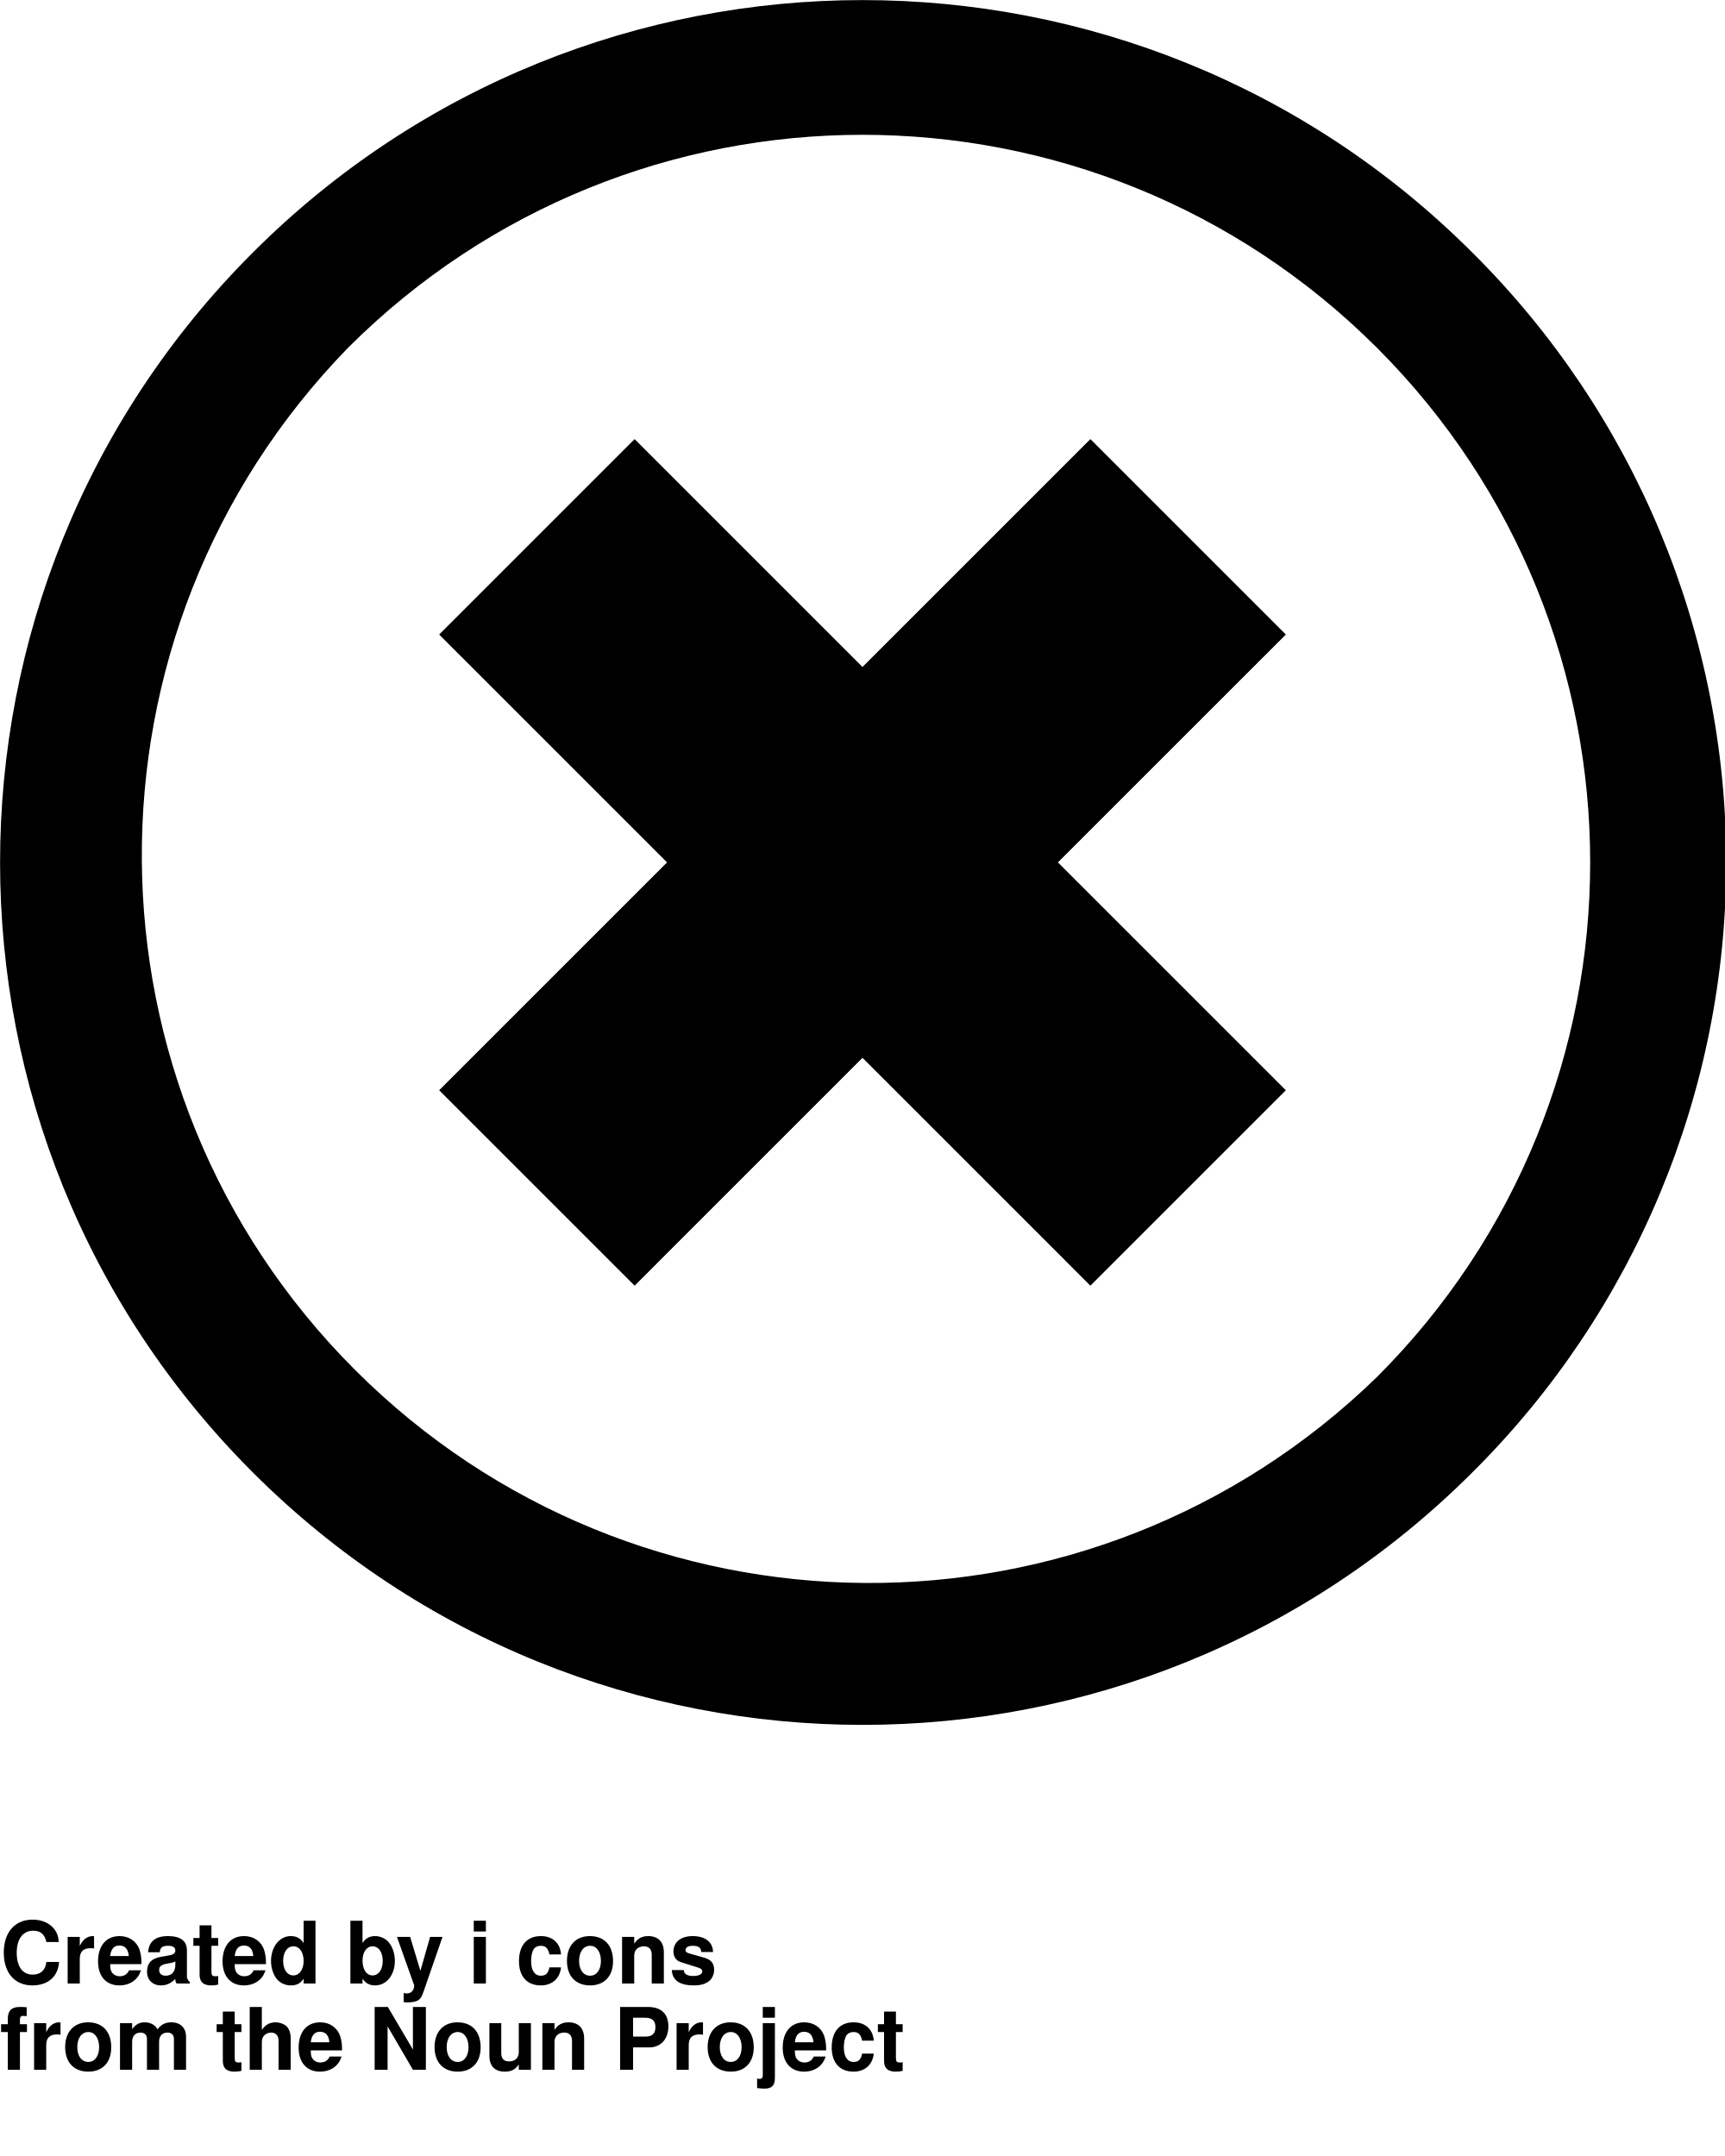
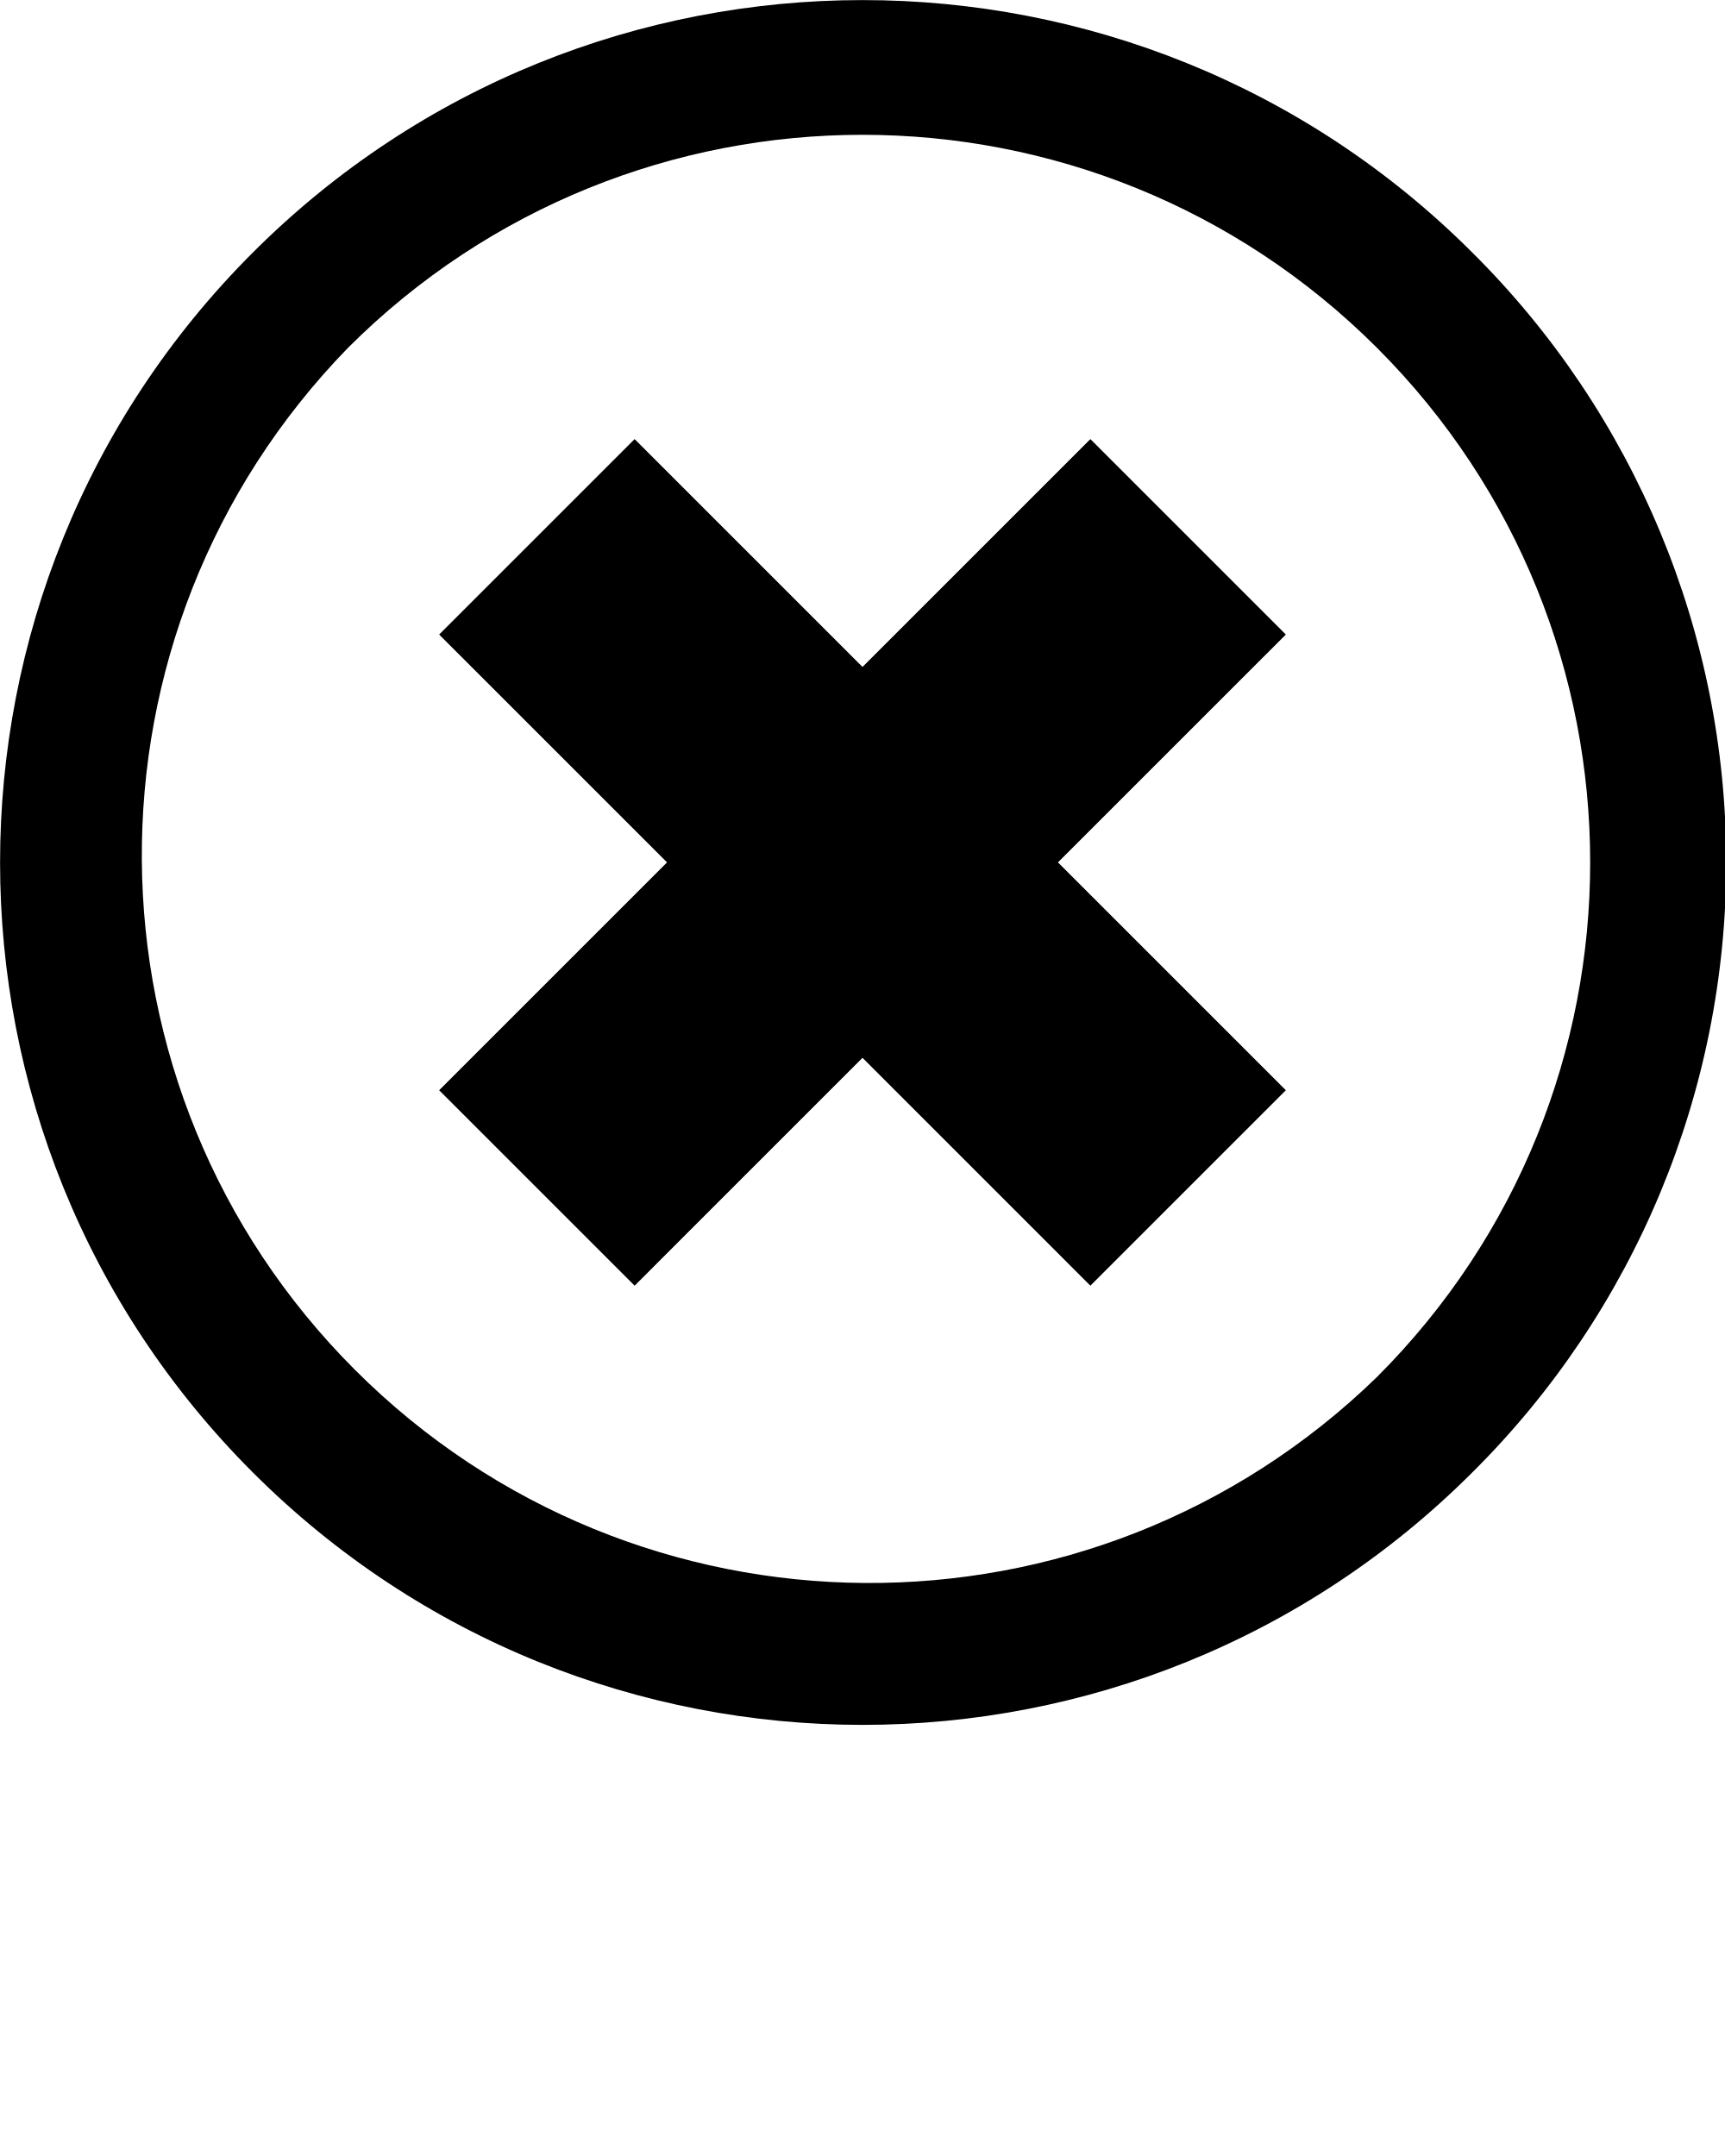
<svg xmlns="http://www.w3.org/2000/svg" data-name="Layer 1" viewBox="0 0 100 125" x="0px" y="0px">
  <g>
    <g>
      <g data-name="Zoom In">
        <g data-name="Calendar">
          <g>
            <g>
              <g>
                <g>
                  <path d="M74.53,63.21L63.21,74.53,50,61.32,36.79,74.53,25.47,63.21,38.68,50,25.47,36.79,36.79,25.47,50,38.68,63.21,25.47,74.53,36.79,61.32,50Z" />
                  <polygon points="63.21 25.47 50 38.68 36.79 25.47 25.47 36.79 38.68 50 25.47 63.21 36.79 74.53 50 61.32 63.21 74.53 74.53 63.21 61.32 50 74.53 36.79 63.21 25.47" />
                  <path d="M85.36,14.65a50,50,0,1,0,0,70.71A49.84,49.84,0,0,0,85.36,14.65ZM79.83,79.83A42.19,42.19,0,0,1,20.17,20.17a42.19,42.19,0,0,1,59.66,0h0A42.19,42.19,0,0,1,79.83,79.83Z" />
                </g>
              </g>
            </g>
          </g>
        </g>
      </g>
    </g>
  </g>
-   <text x="0" y="115" fill="#000000" font-size="5px" font-weight="bold" font-family="'Helvetica Neue', Helvetica, Arial-Unicode, Arial, Sans-serif">Created by i cons</text>
-   <text x="0" y="120" fill="#000000" font-size="5px" font-weight="bold" font-family="'Helvetica Neue', Helvetica, Arial-Unicode, Arial, Sans-serif">from the Noun Project</text>
</svg>
